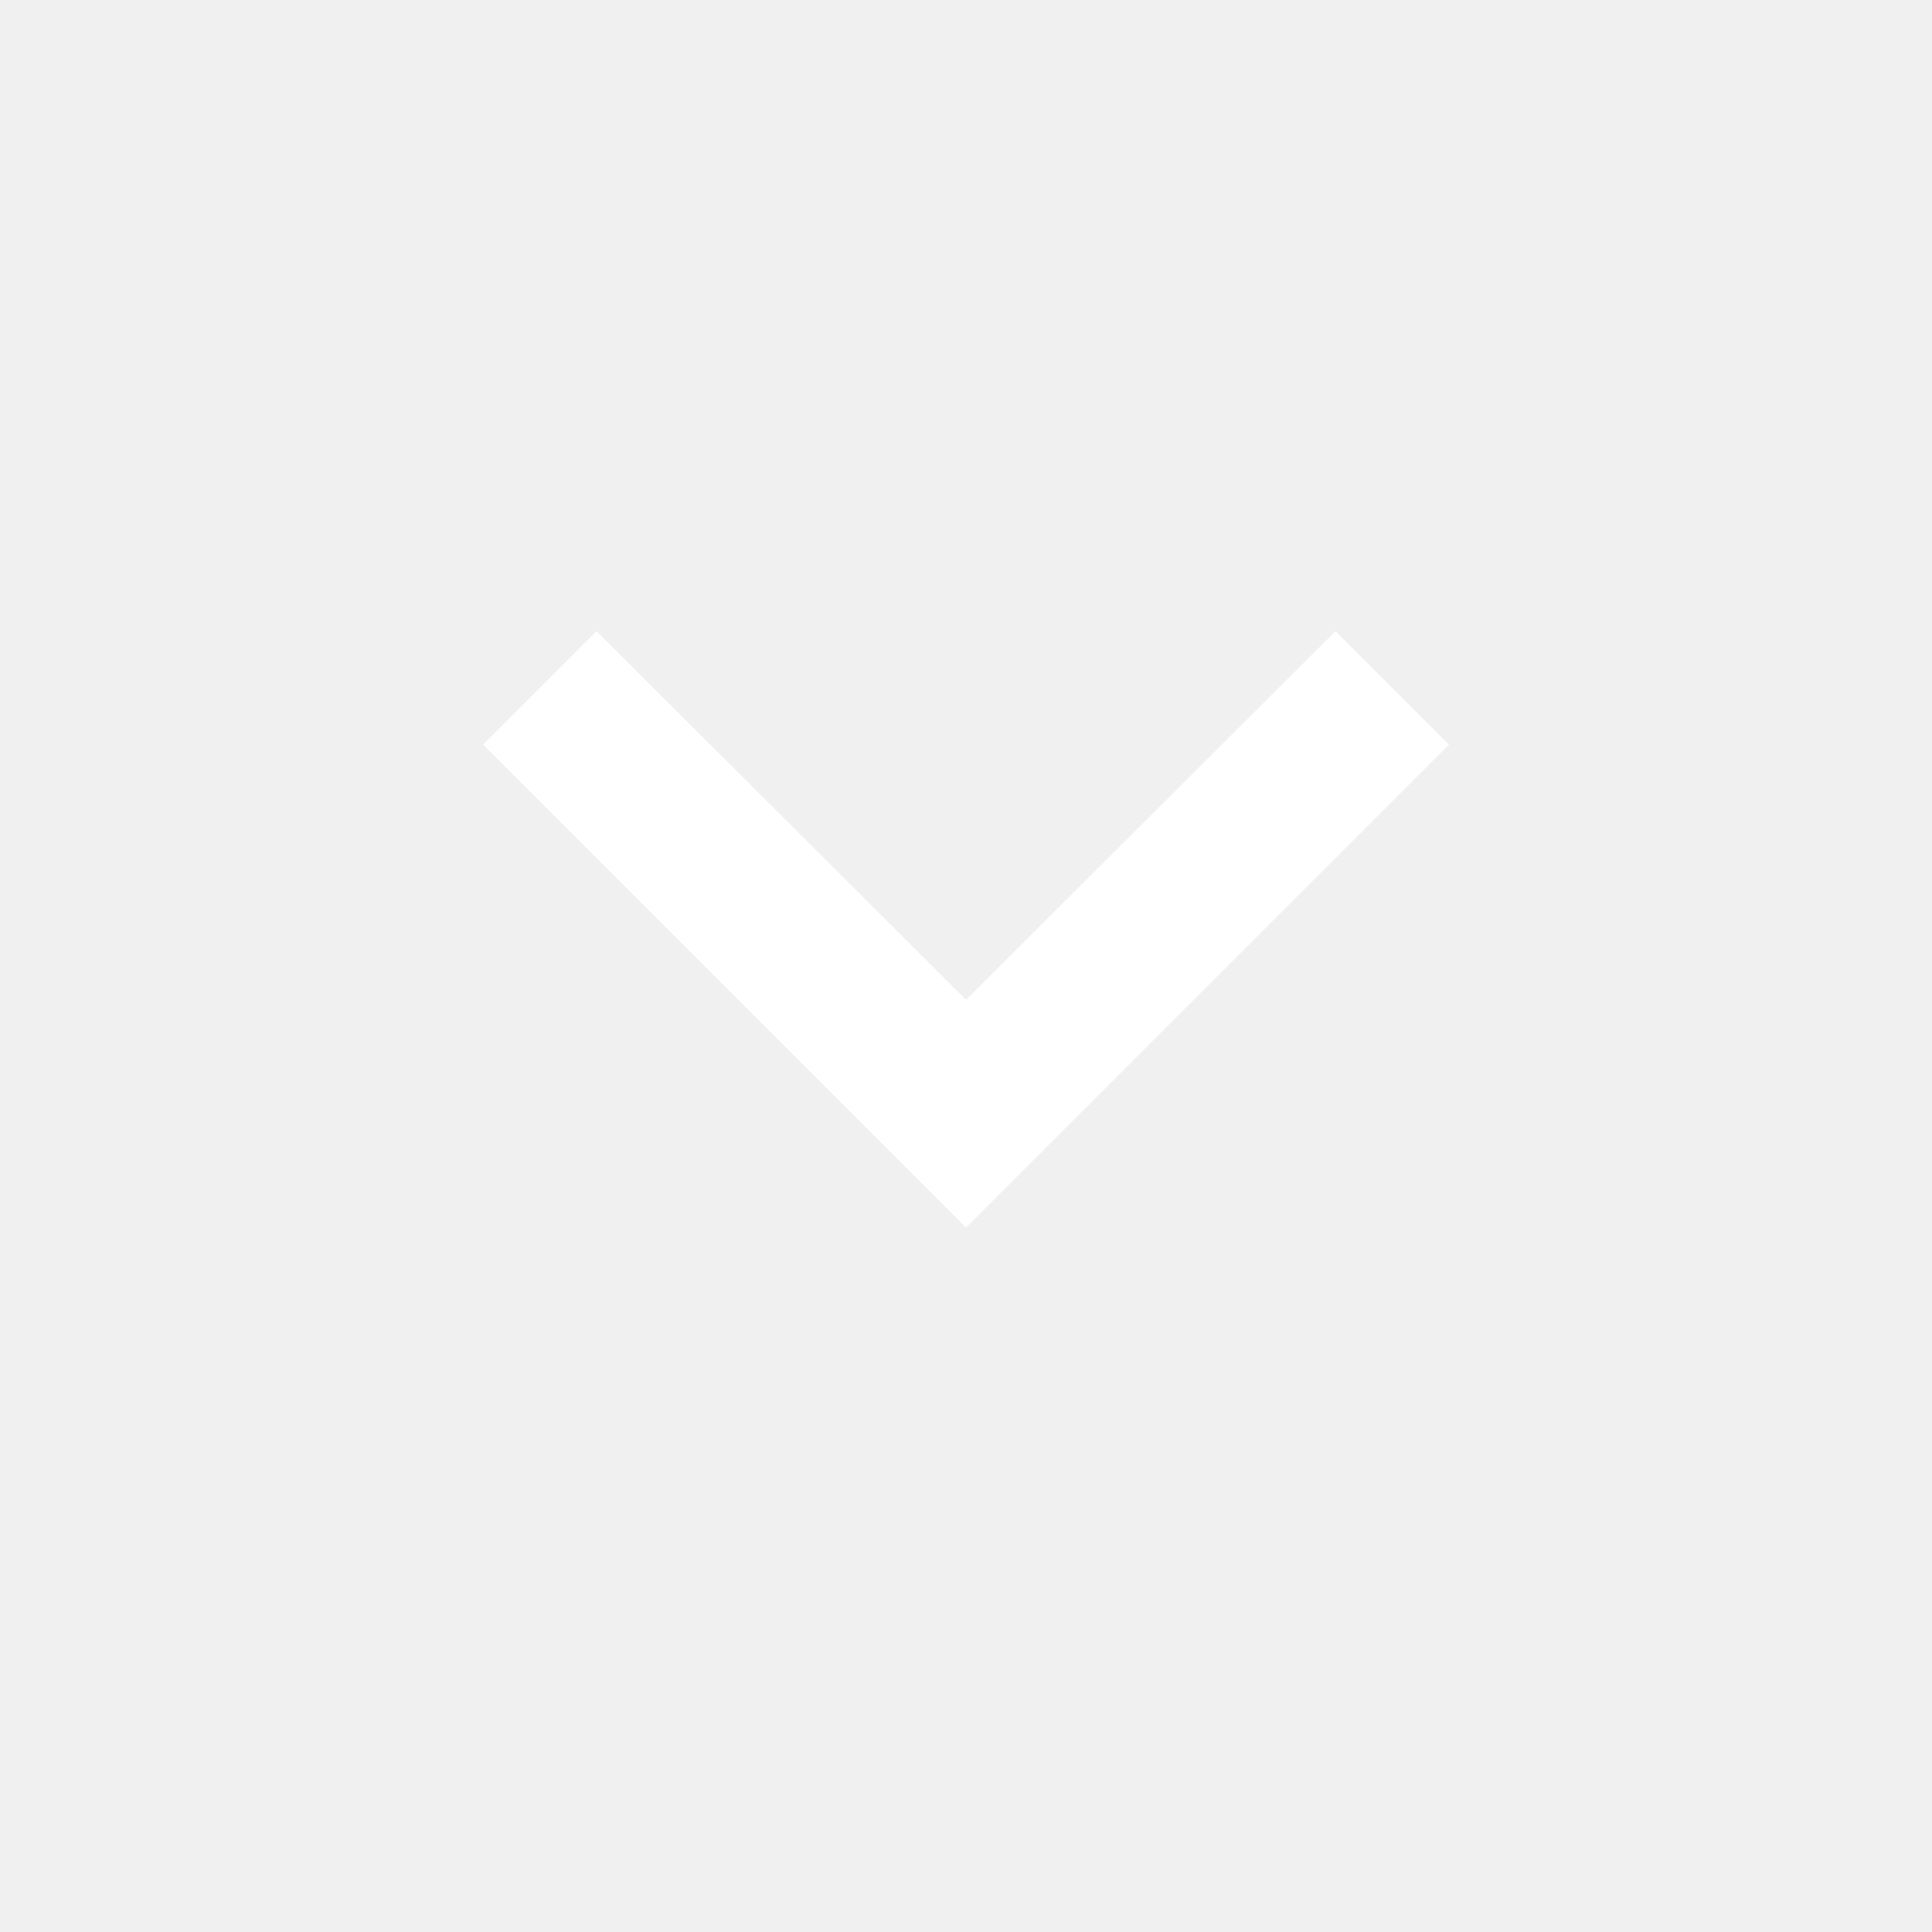
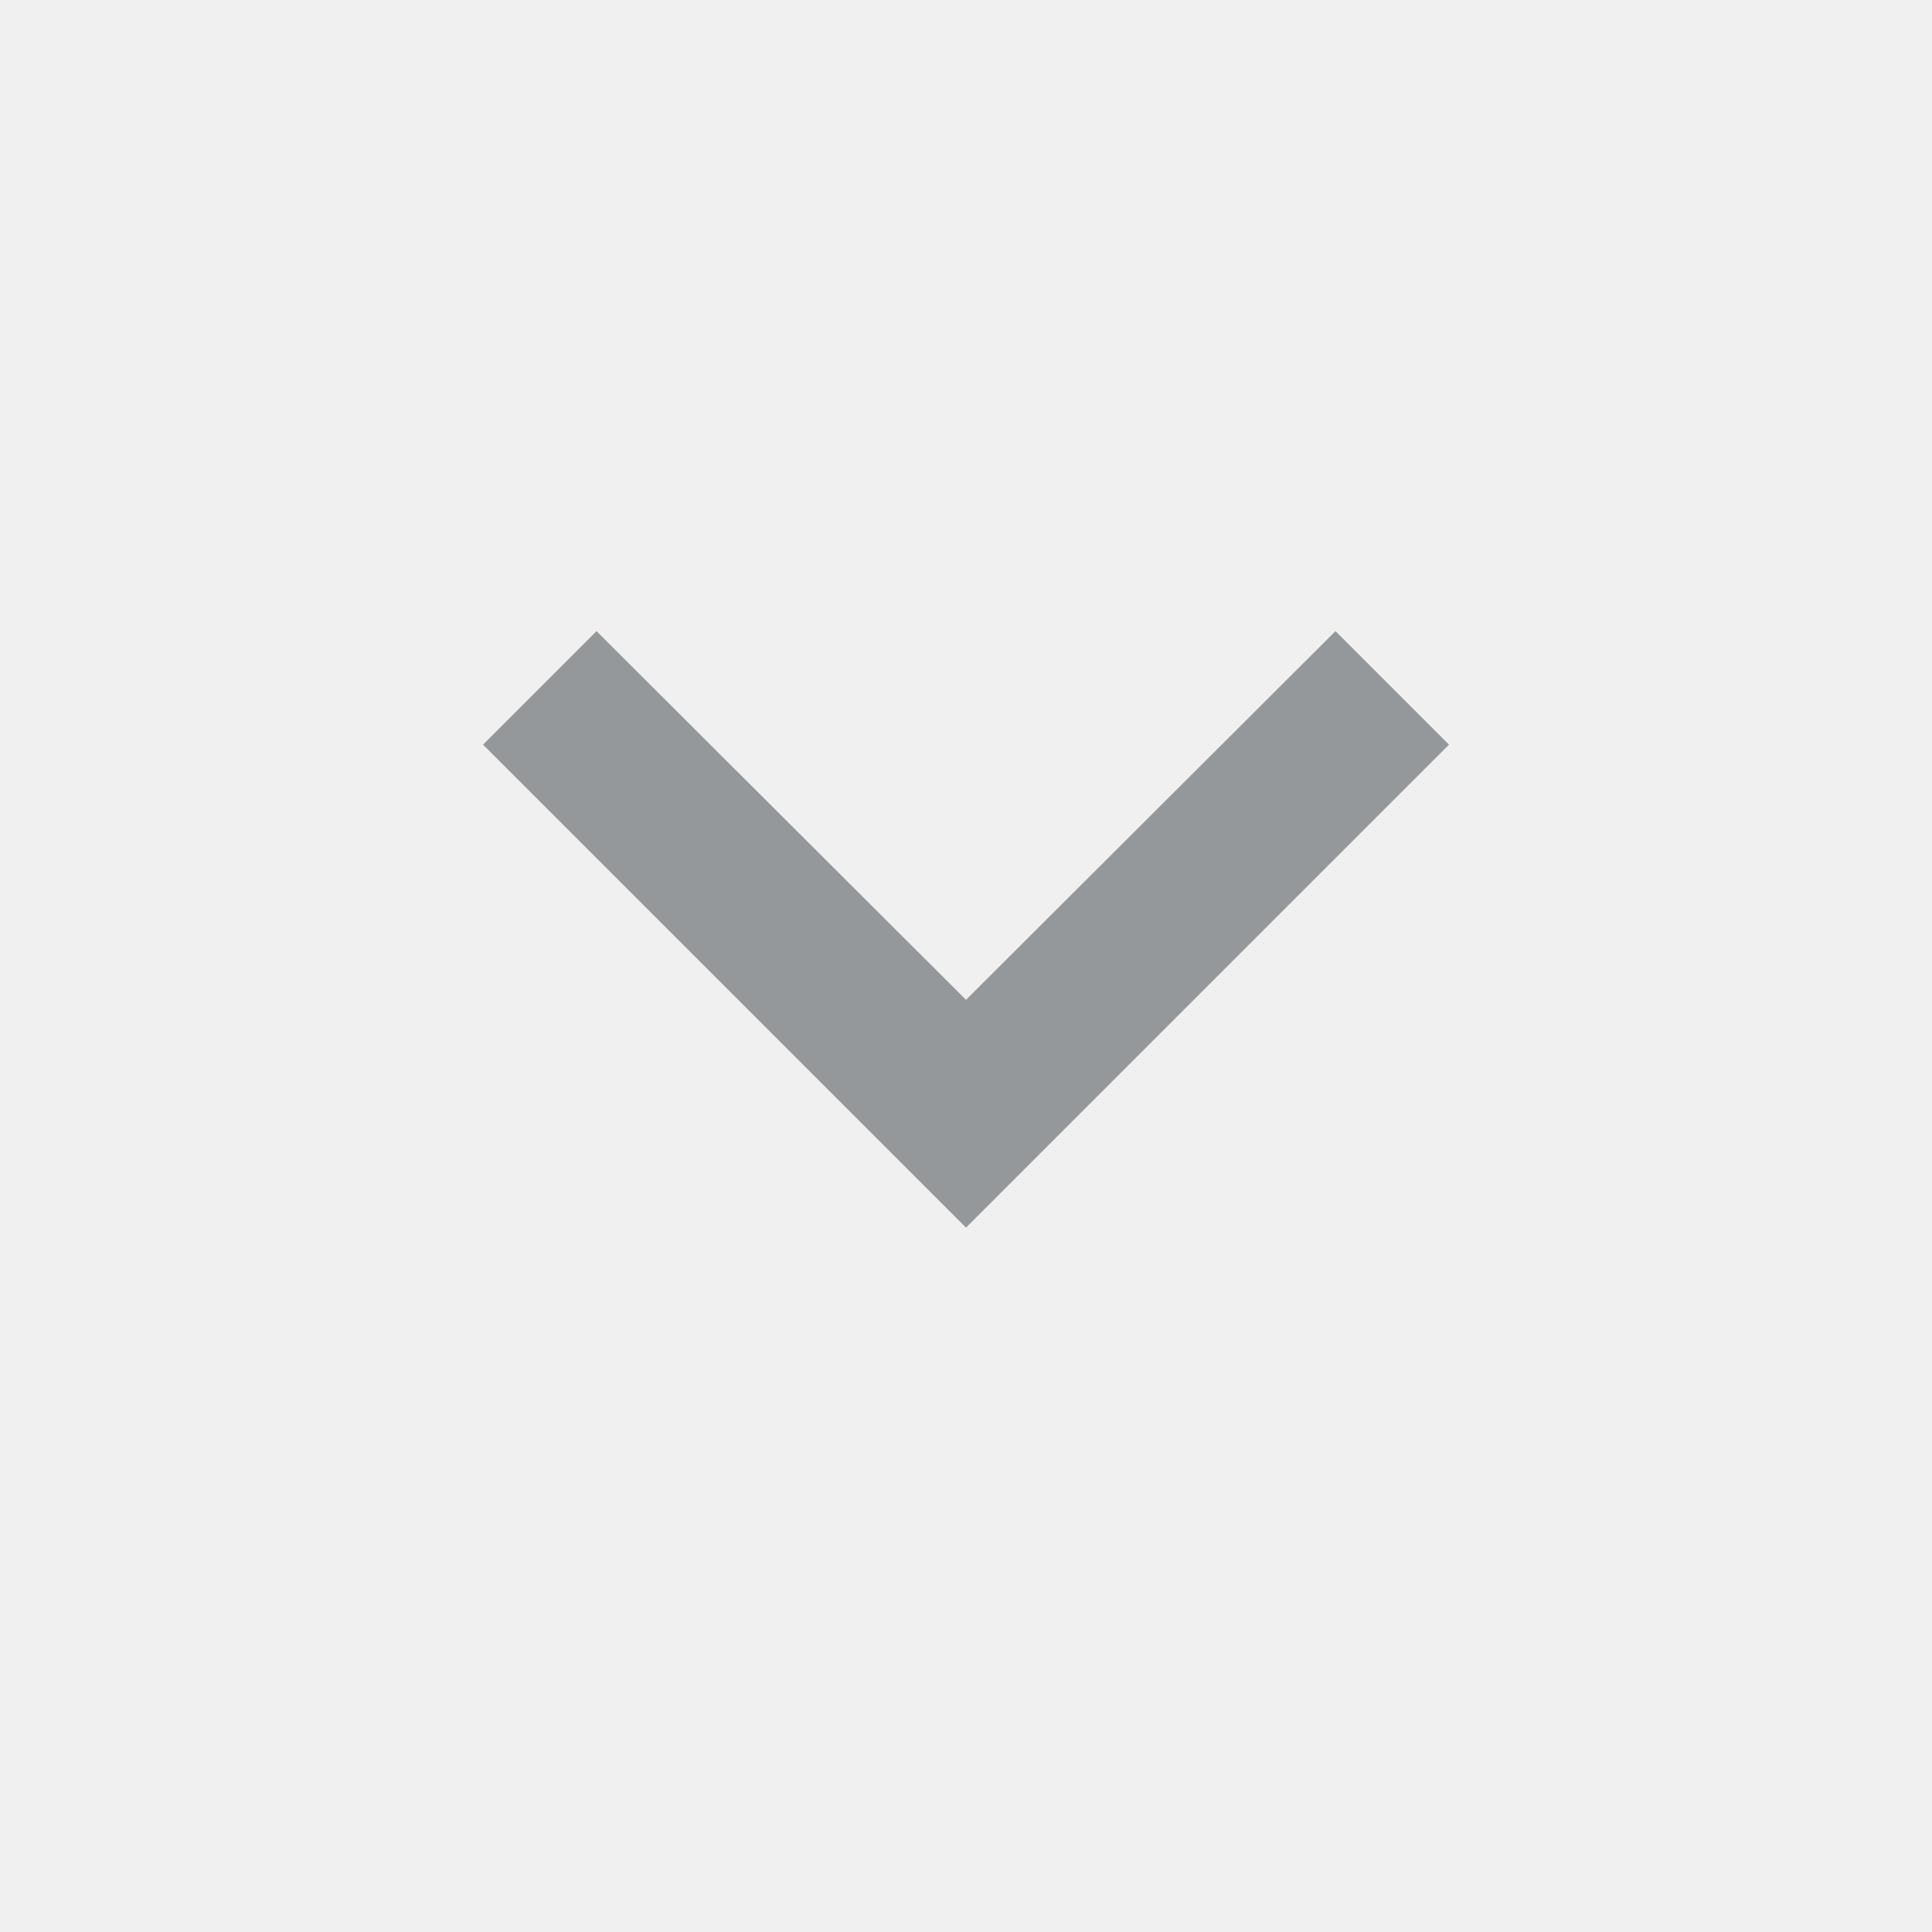
- <svg xmlns="http://www.w3.org/2000/svg" fill="#FFFFFF" height="24" viewBox="0 0 24 24" width="24">
+ <svg xmlns="http://www.w3.org/2000/svg" fill="#95989A" height="24" viewBox="0 0 24 24" width="24">
  <path d="M7.41 7.84L12 12.42l4.59-4.58L18 9.25l-6 6-6-6z" />
  <path d="M0-.75h24v24H0z" fill="none" />
</svg>
